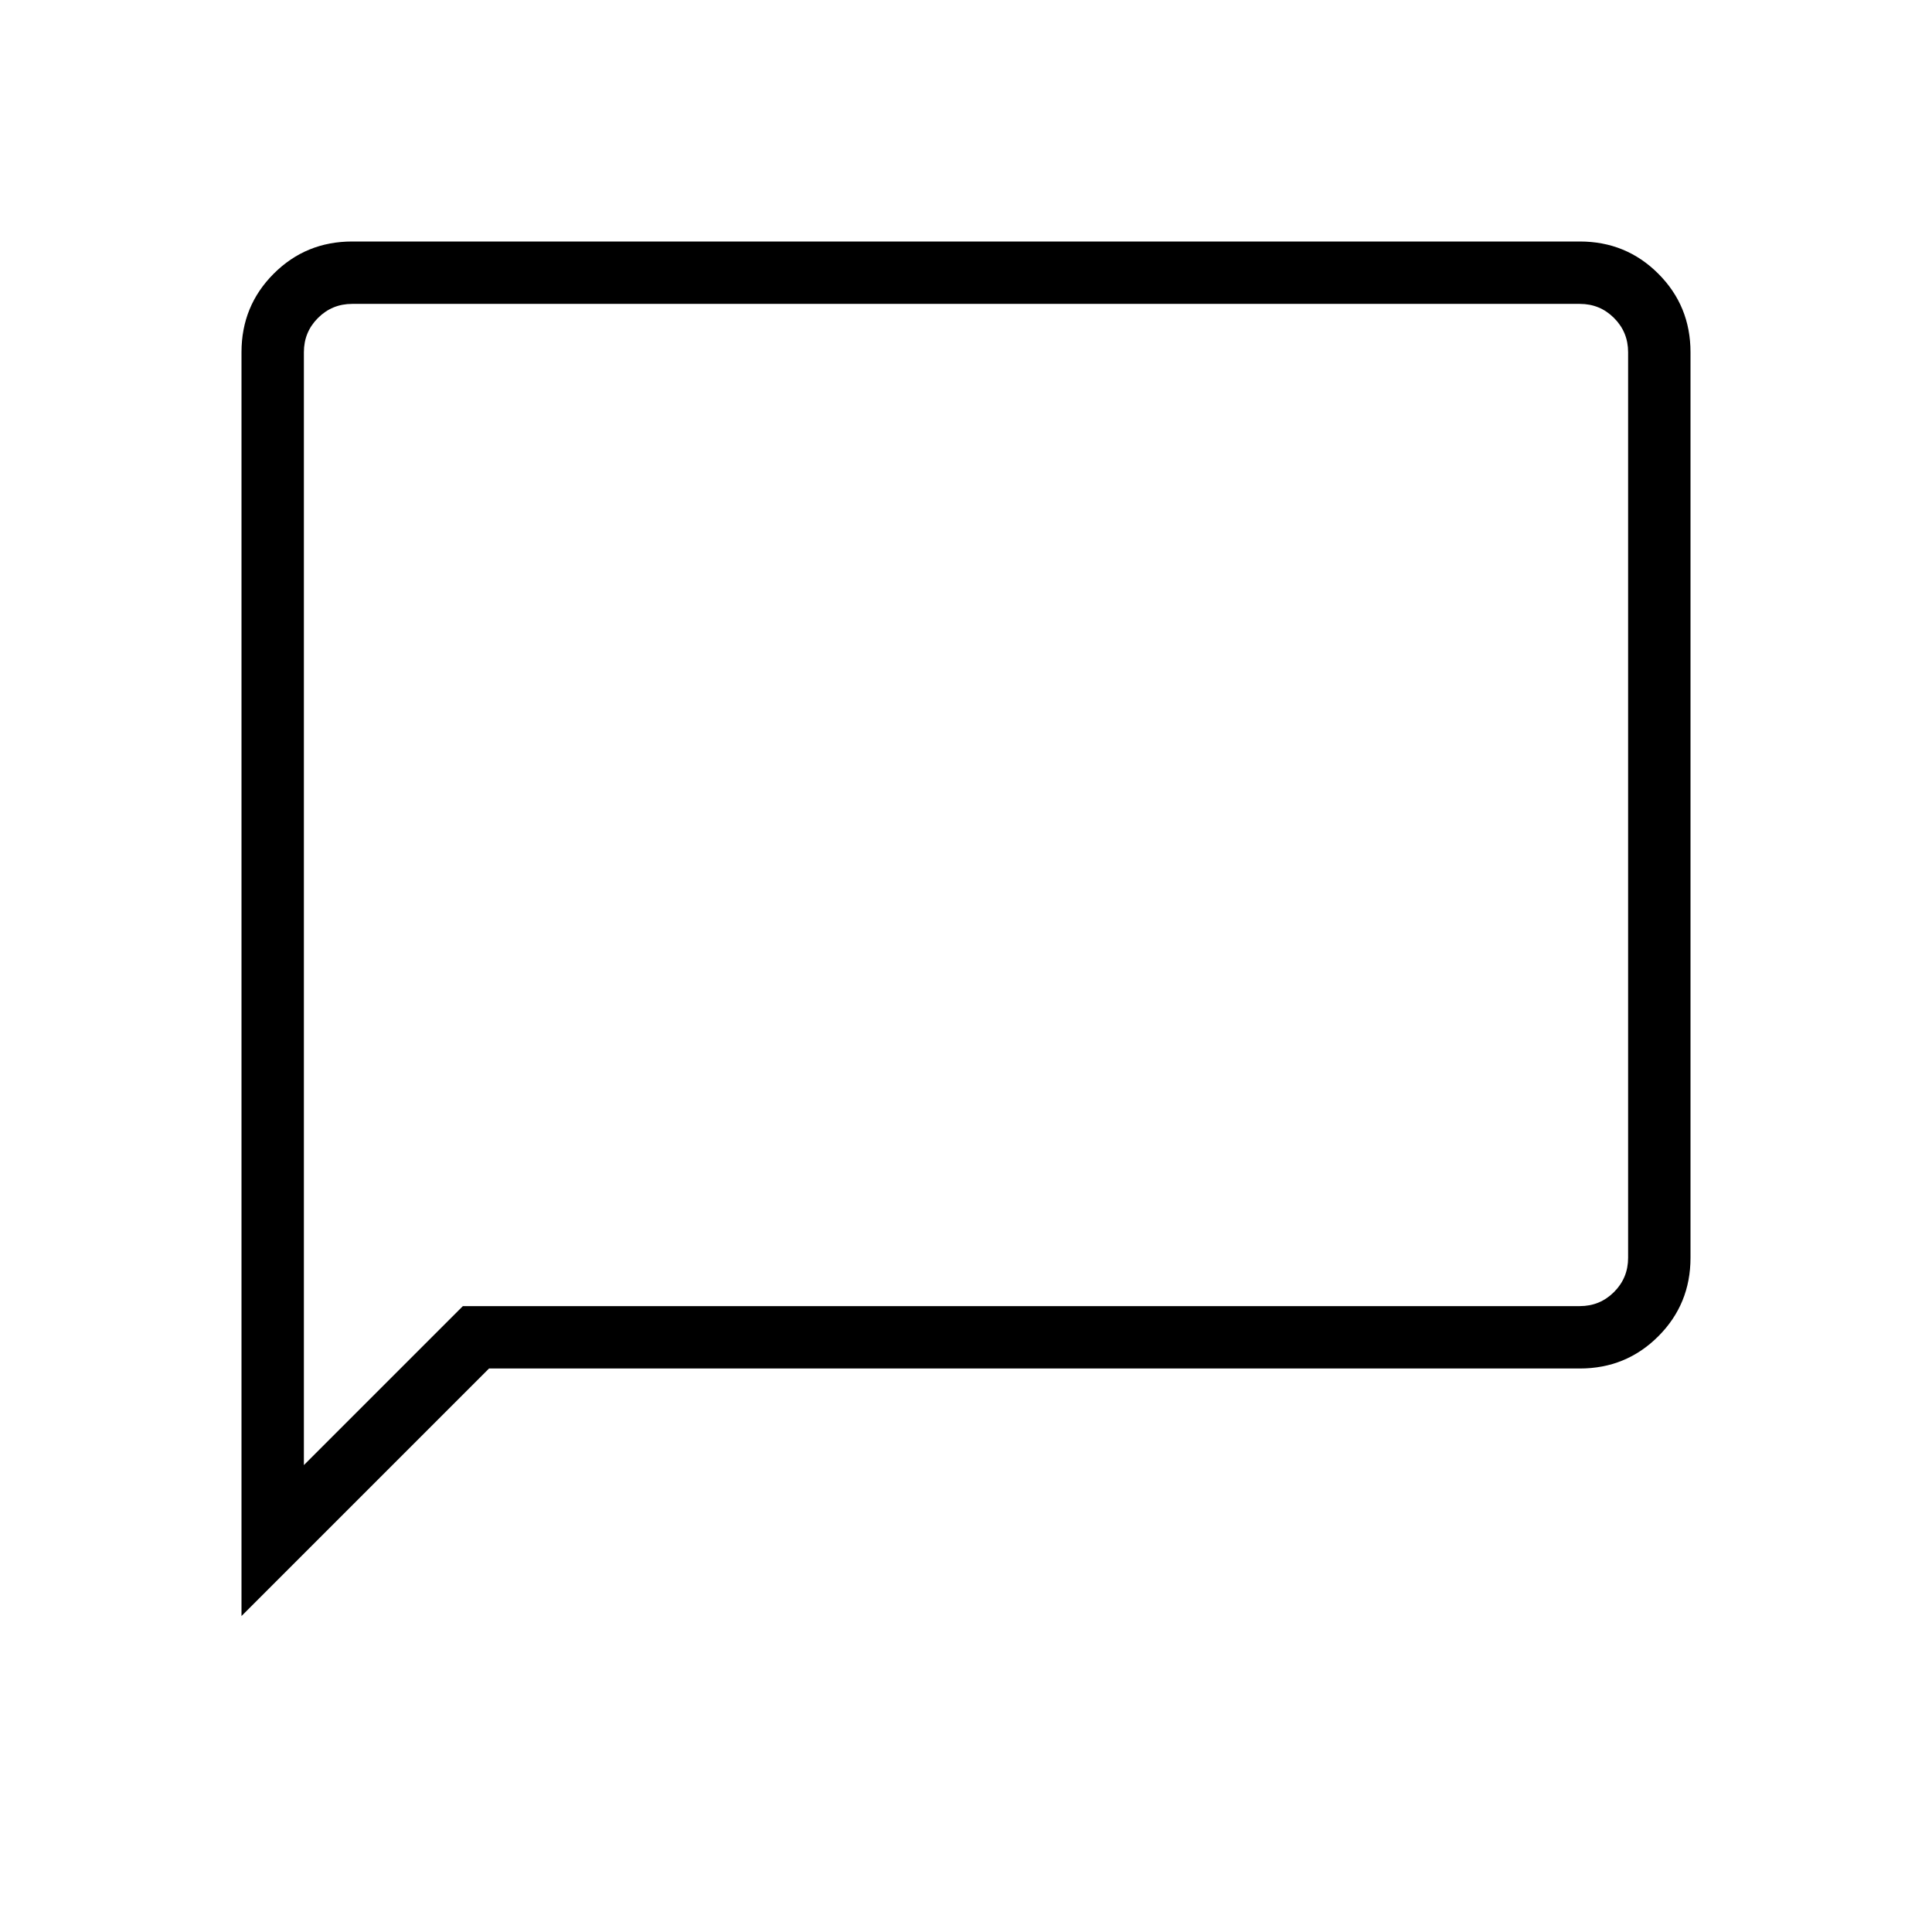
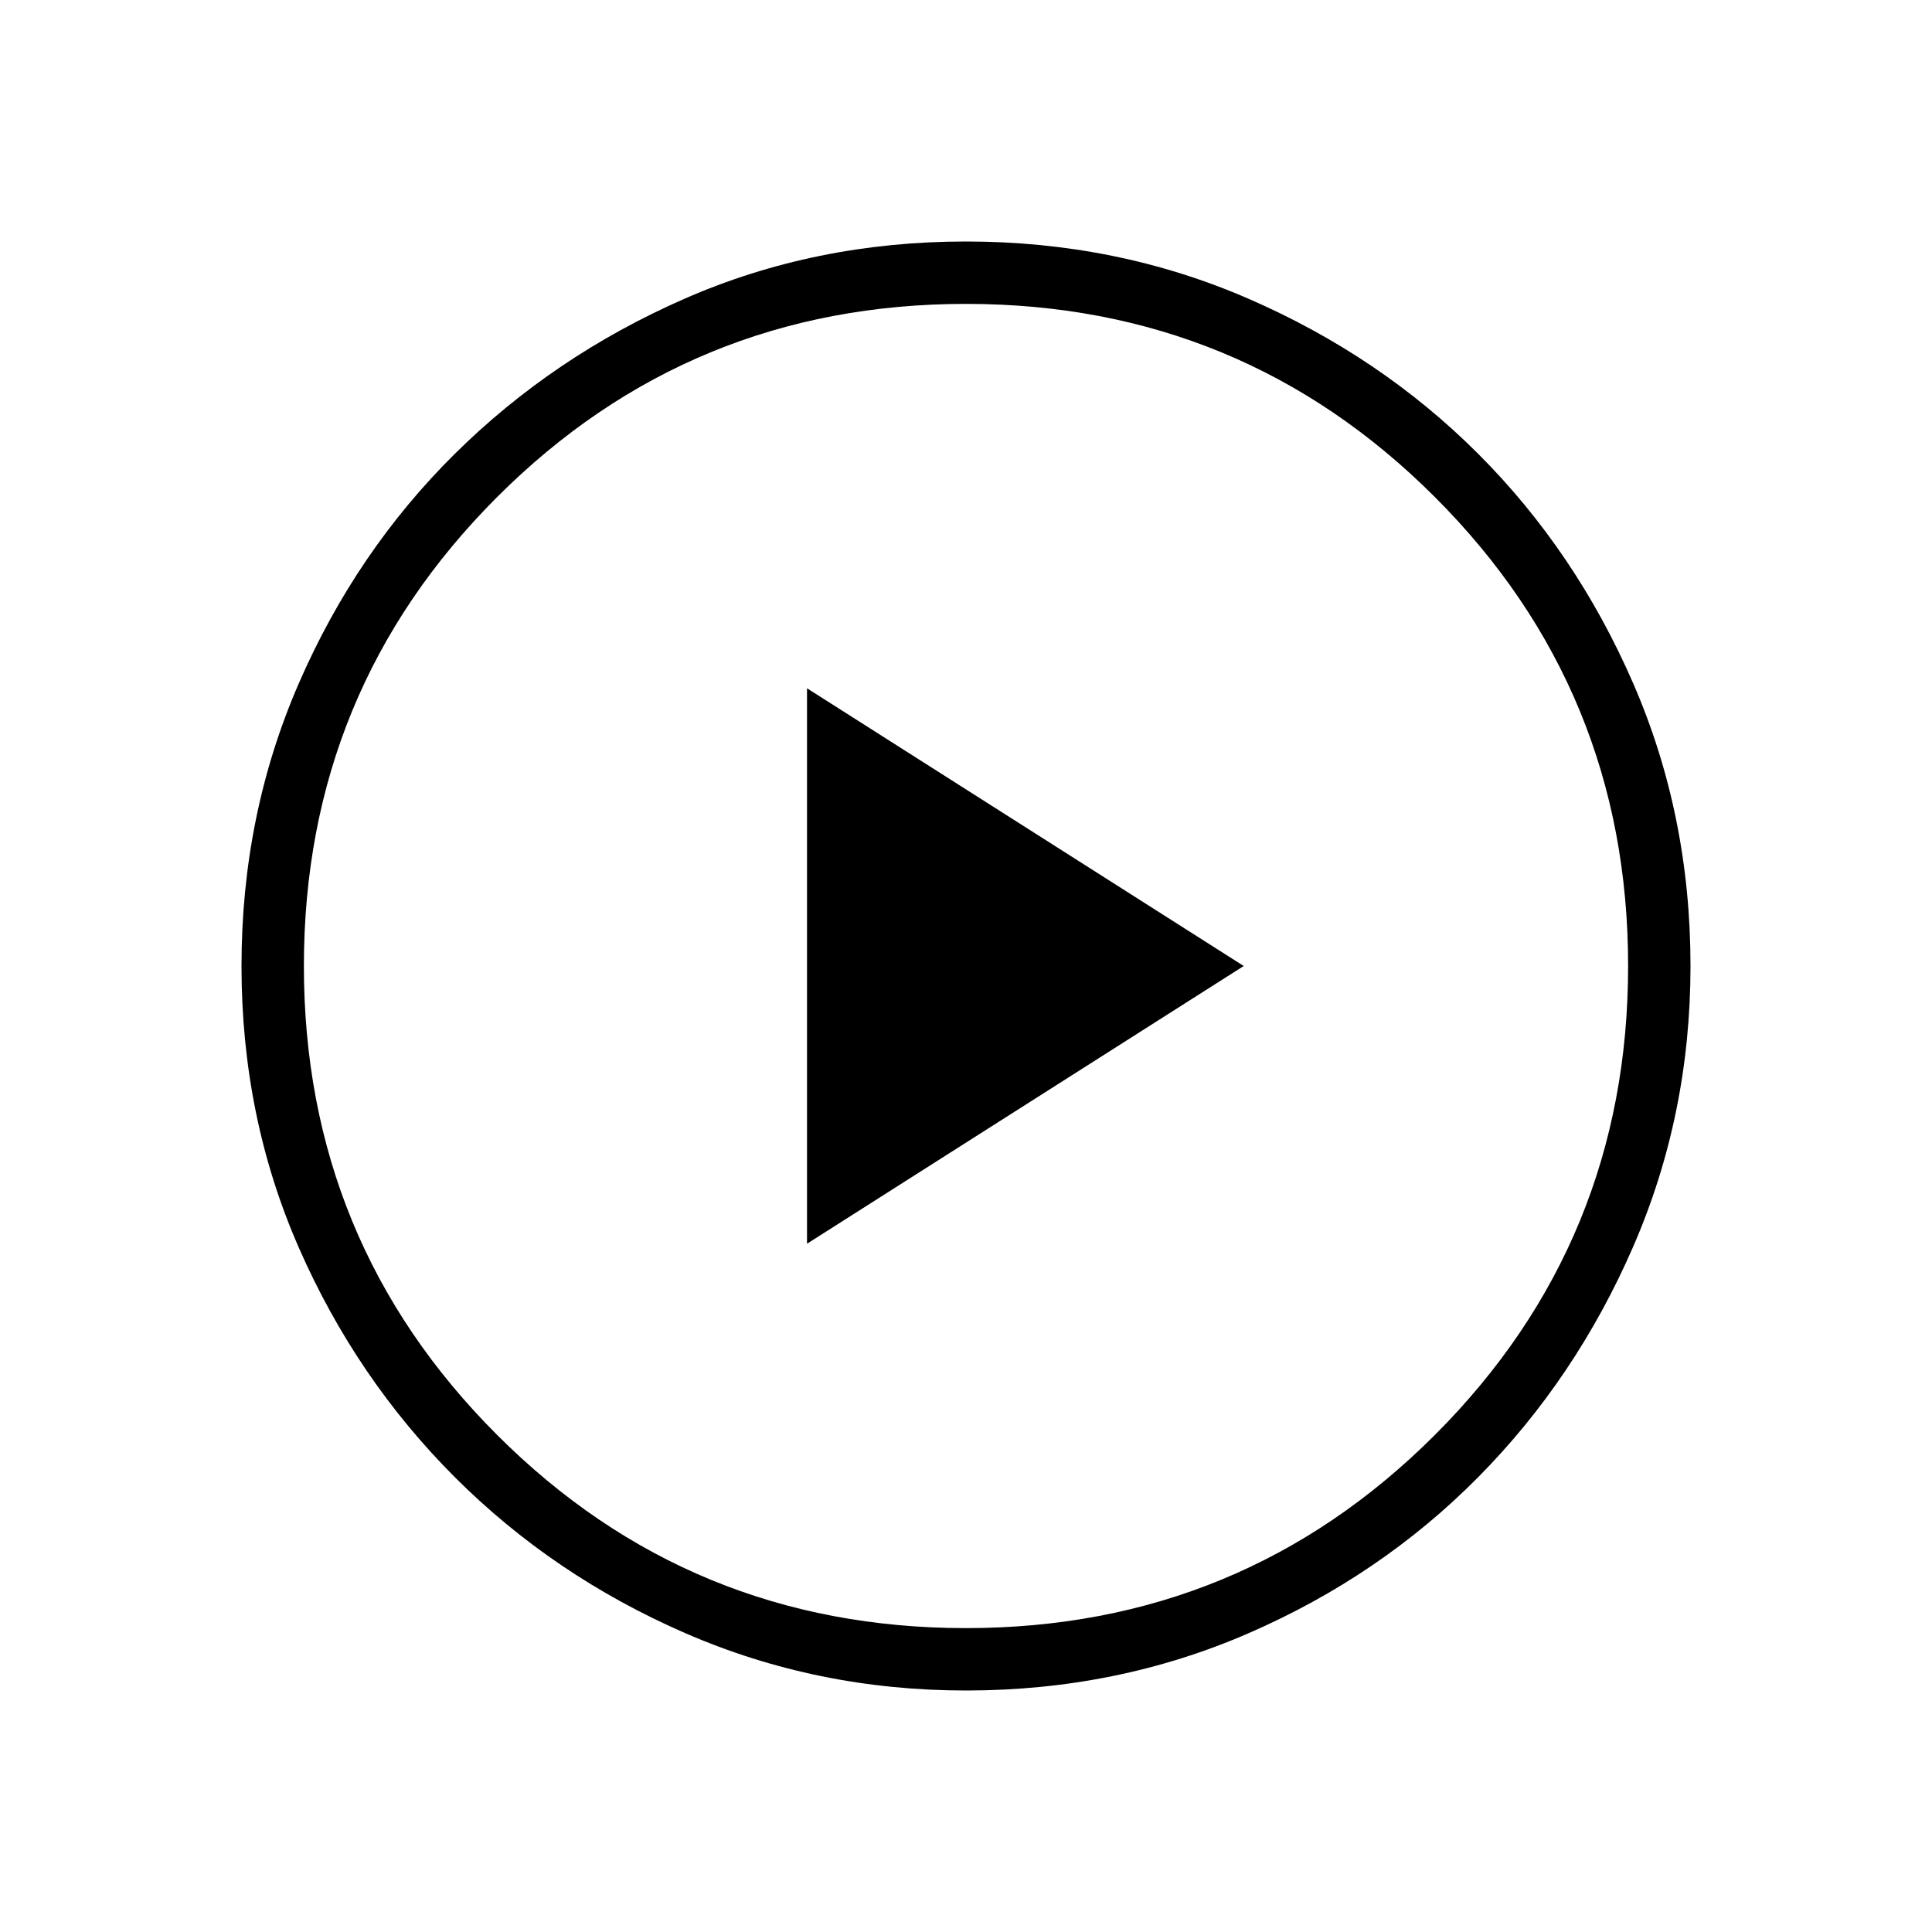
<svg xmlns="http://www.w3.org/2000/svg" viewBox="0 0 48 48">
-   <path d="M6 40.15V8.75q0-1.15.8-1.95T8.75 6h30.5q1.15 0 1.95.8t.8 1.95v22.5q0 1.15-.8 1.95t-1.95.8h-27.1Zm1.55-3.75 3.95-3.95h27.75q.5 0 .85-.35t.35-.85V8.75q0-.5-.35-.85t-.85-.35H8.75q-.5 0-.85.35t-.35.85Zm0-27.65v-1.2V36.4Z" />
+   <path d="M20.05 30.9 30.9 24l-10.85-6.9ZM24 42q-3.7 0-6.975-1.425Q13.75 39.15 11.3 36.7 8.85 34.25 7.425 31 6 27.75 6 24t1.425-7.025q1.425-3.275 3.875-5.7 2.45-2.425 5.7-3.85Q20.25 6 24 6t7.025 1.425q3.275 1.425 5.7 3.85 2.425 2.425 3.85 5.7Q42 20.25 42 24q0 3.7-1.425 6.975-1.425 3.275-3.85 5.725-2.425 2.45-5.7 3.875Q27.75 42 24 42Zm0-1.55q6.85 0 11.65-4.8 4.8-4.8 4.8-11.65 0-6.85-4.8-11.65-4.8-4.8-11.65-4.8-6.85 0-11.65 4.8-4.8 4.8-4.8 11.65 0 6.85 4.8 11.65 4.8 4.8 11.65 4.8ZM24 24Z" />
</svg>
